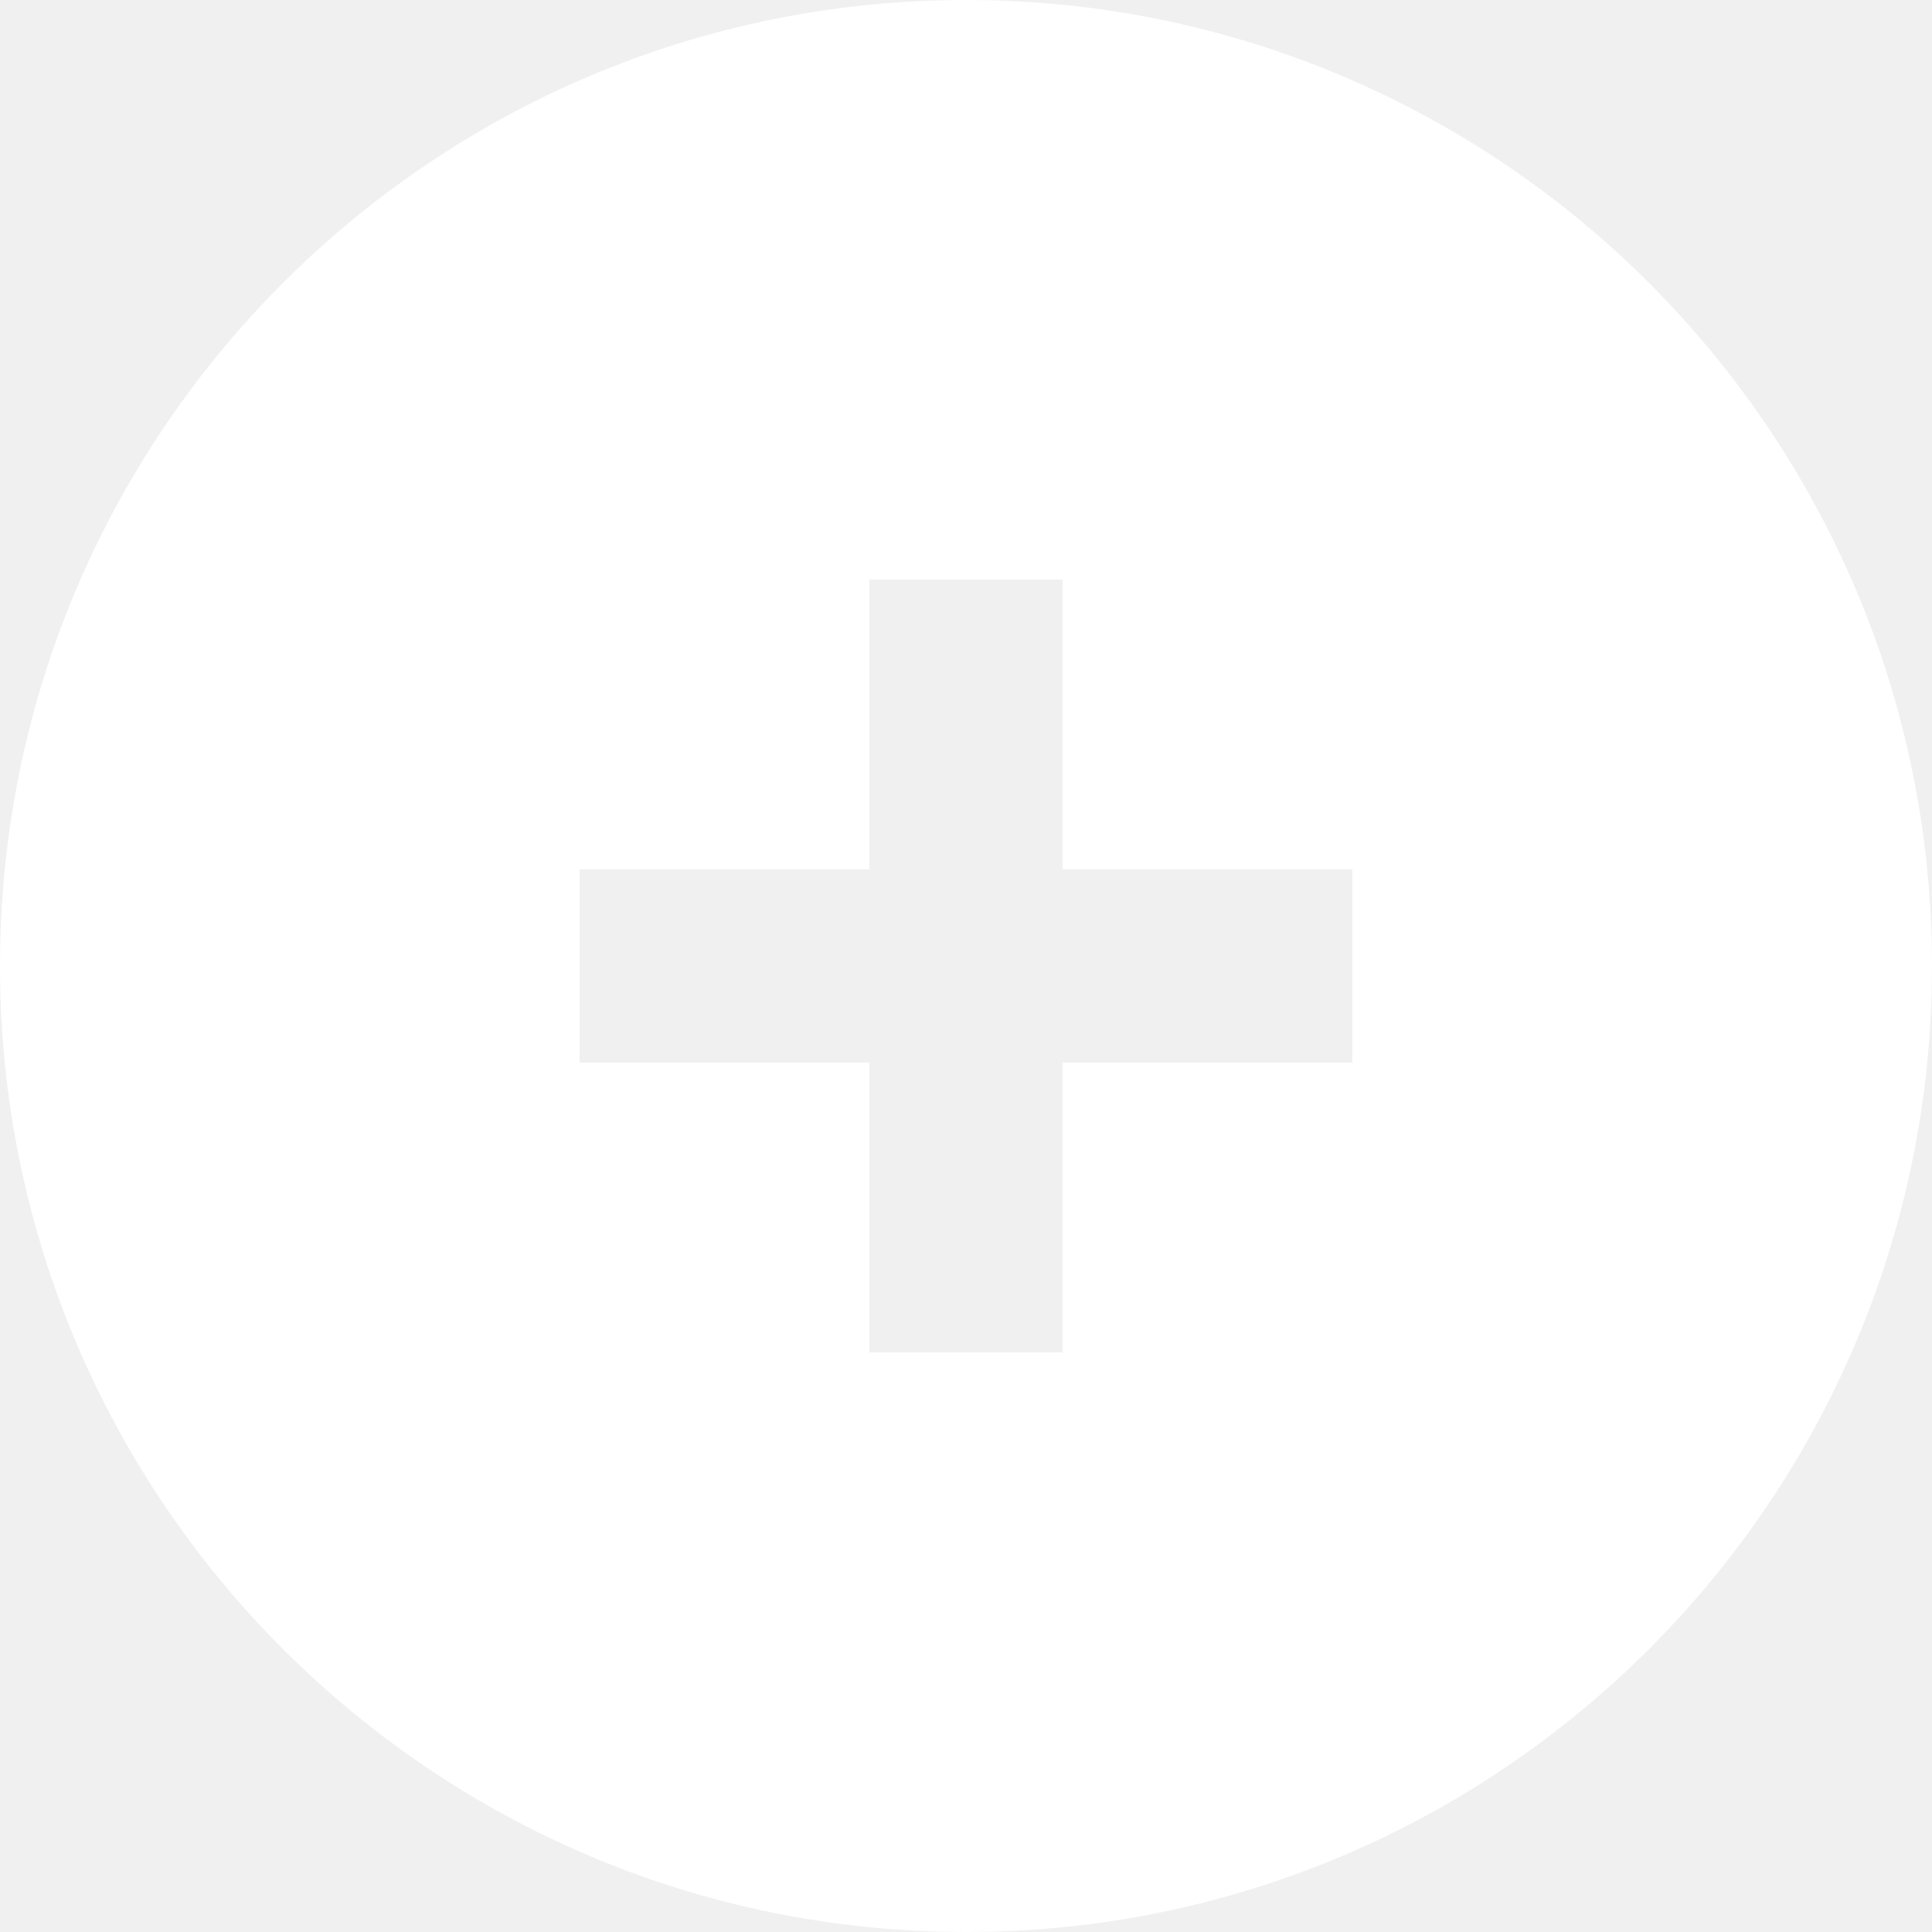
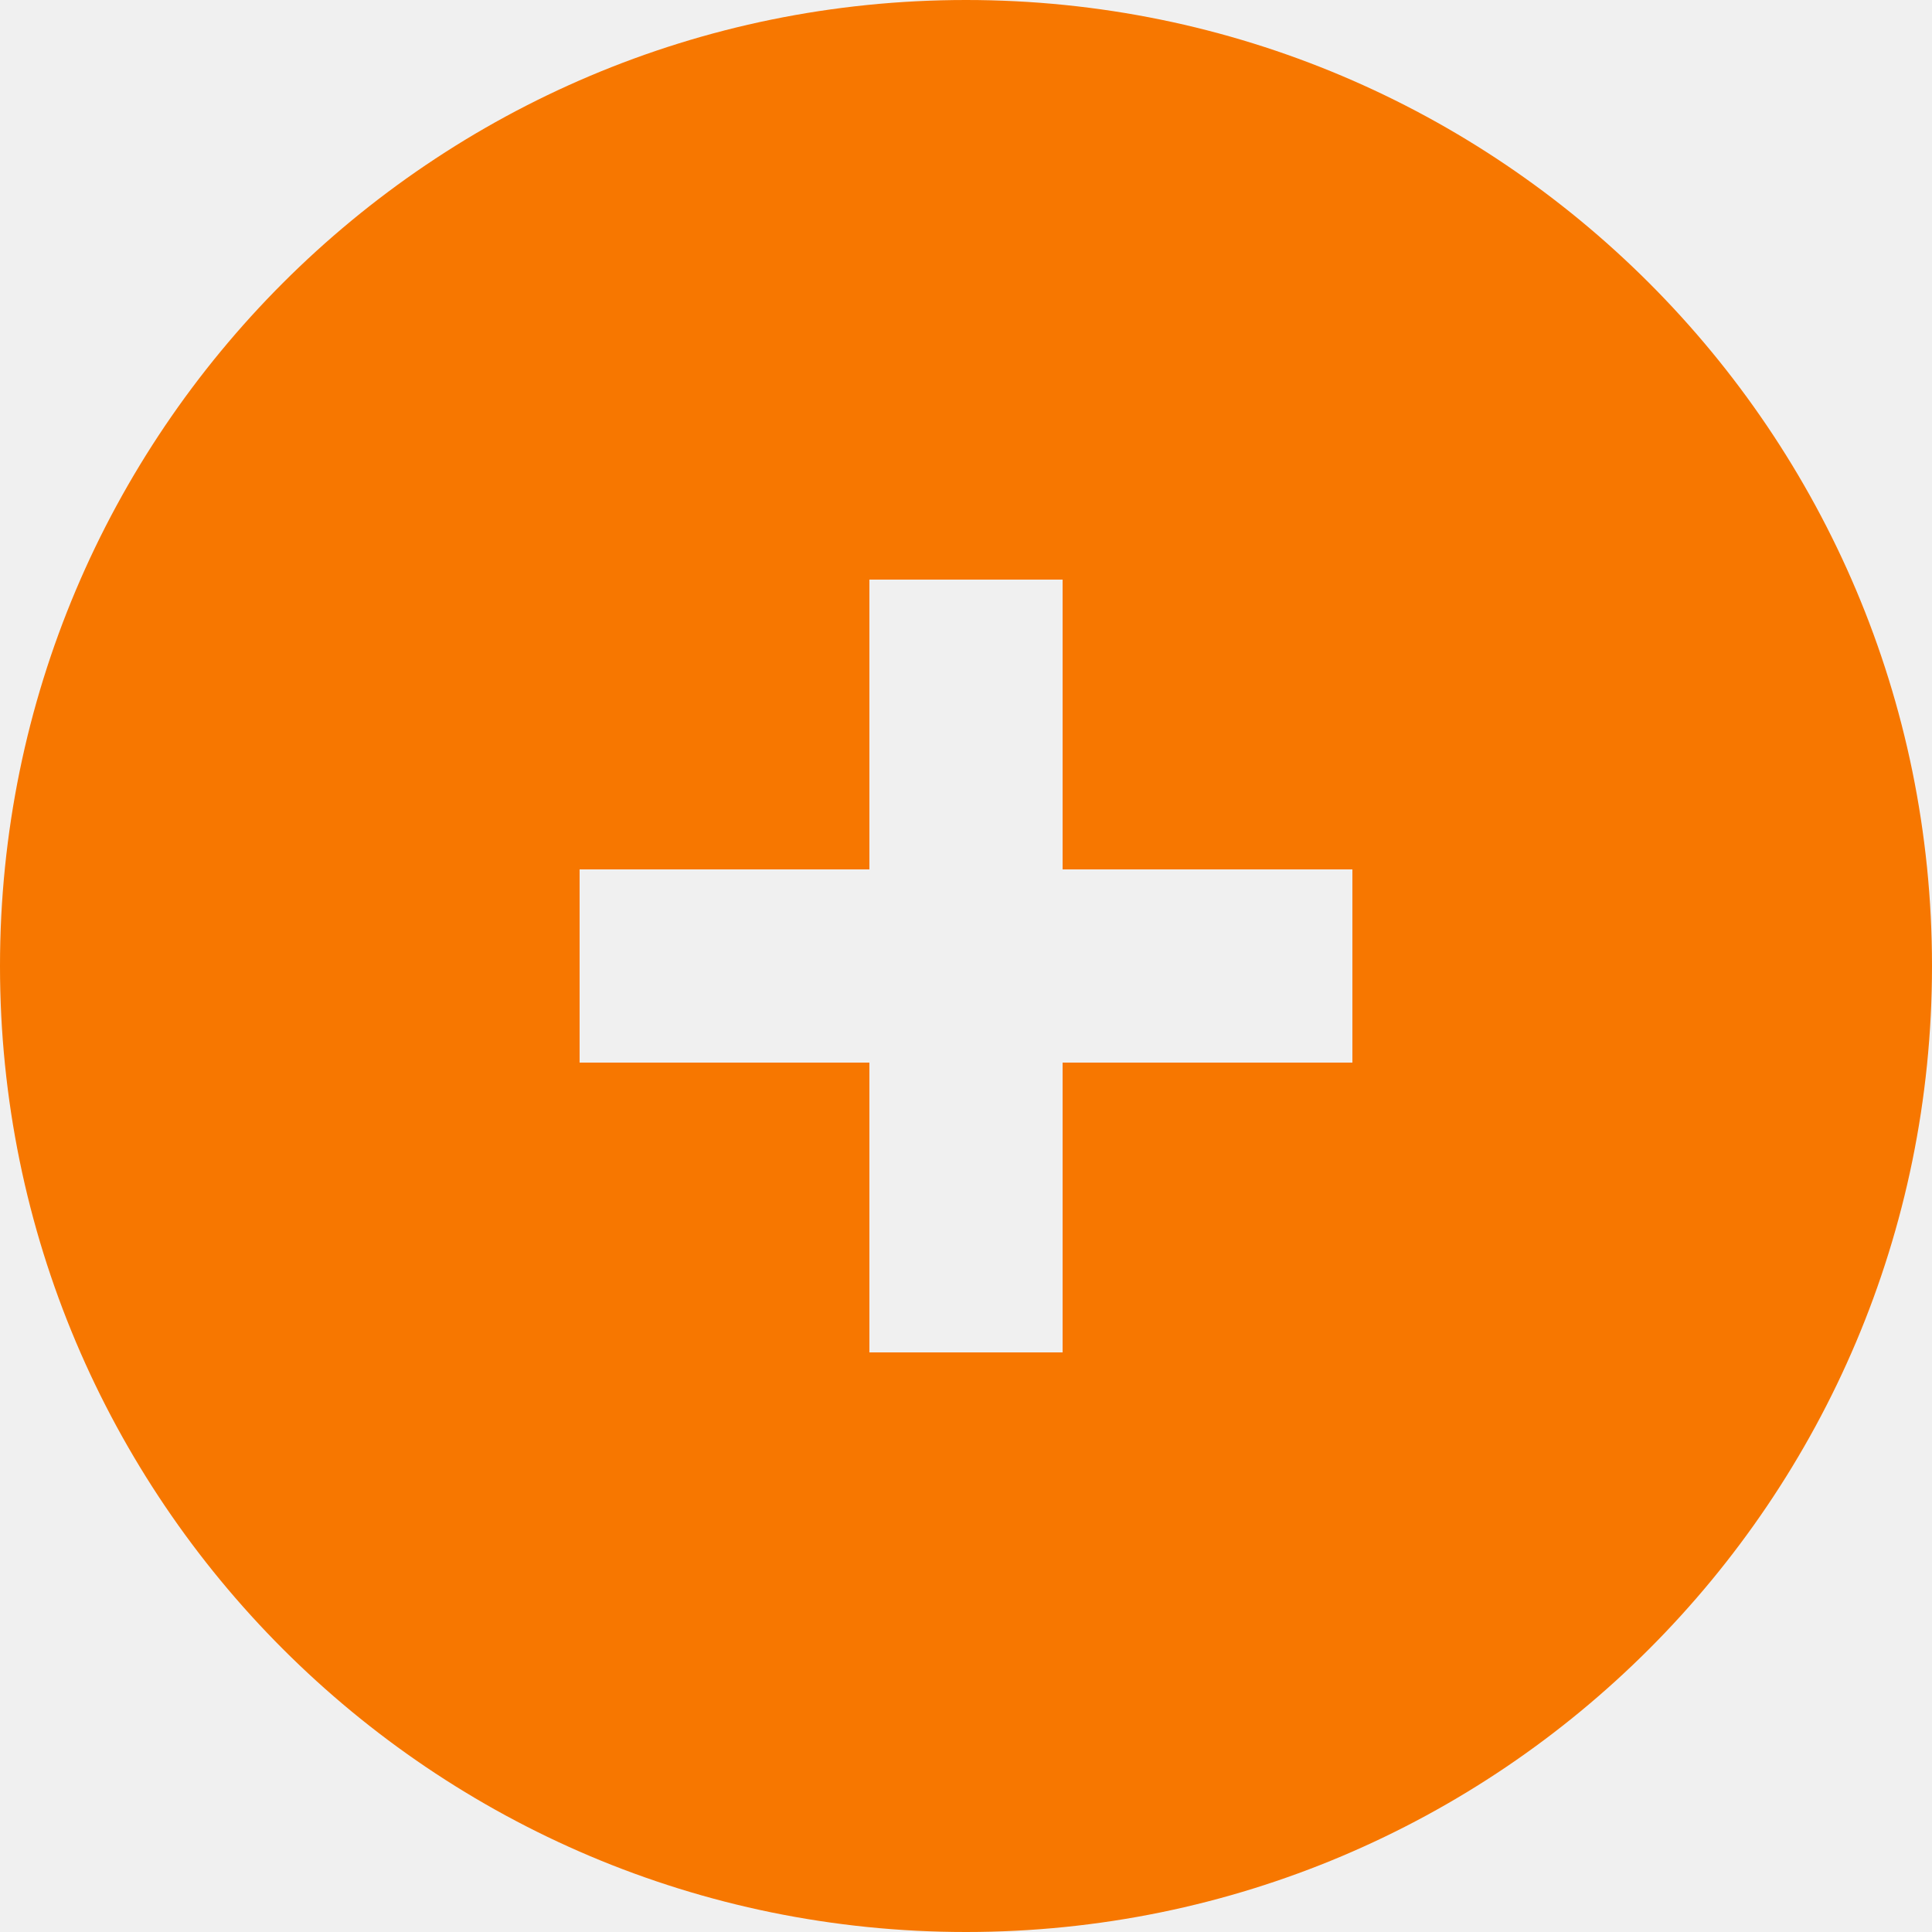
<svg xmlns="http://www.w3.org/2000/svg" width="44" height="44" viewBox="0 0 44 44">
-   <path id="icons8-add" d="M24,2A22,22,0,1,0,46,24,22,22,0,0,0,24,2Zm8.8,24.2H26.2v6.6H21.8V26.2H15.2V21.8h6.6V15.2h4.4v6.6h6.6Z" transform="translate(-2 -2)" fill="#fff" />
+   <path id="icons8-add" d="M24,2A22,22,0,1,0,46,24,22,22,0,0,0,24,2Zm8.8,24.2H26.2v6.6H21.8V26.2H15.2V21.8h6.6V15.2h4.4v6.6h6.6Z" transform="translate(-2 -2)" fill="#f77700" />
</svg>
